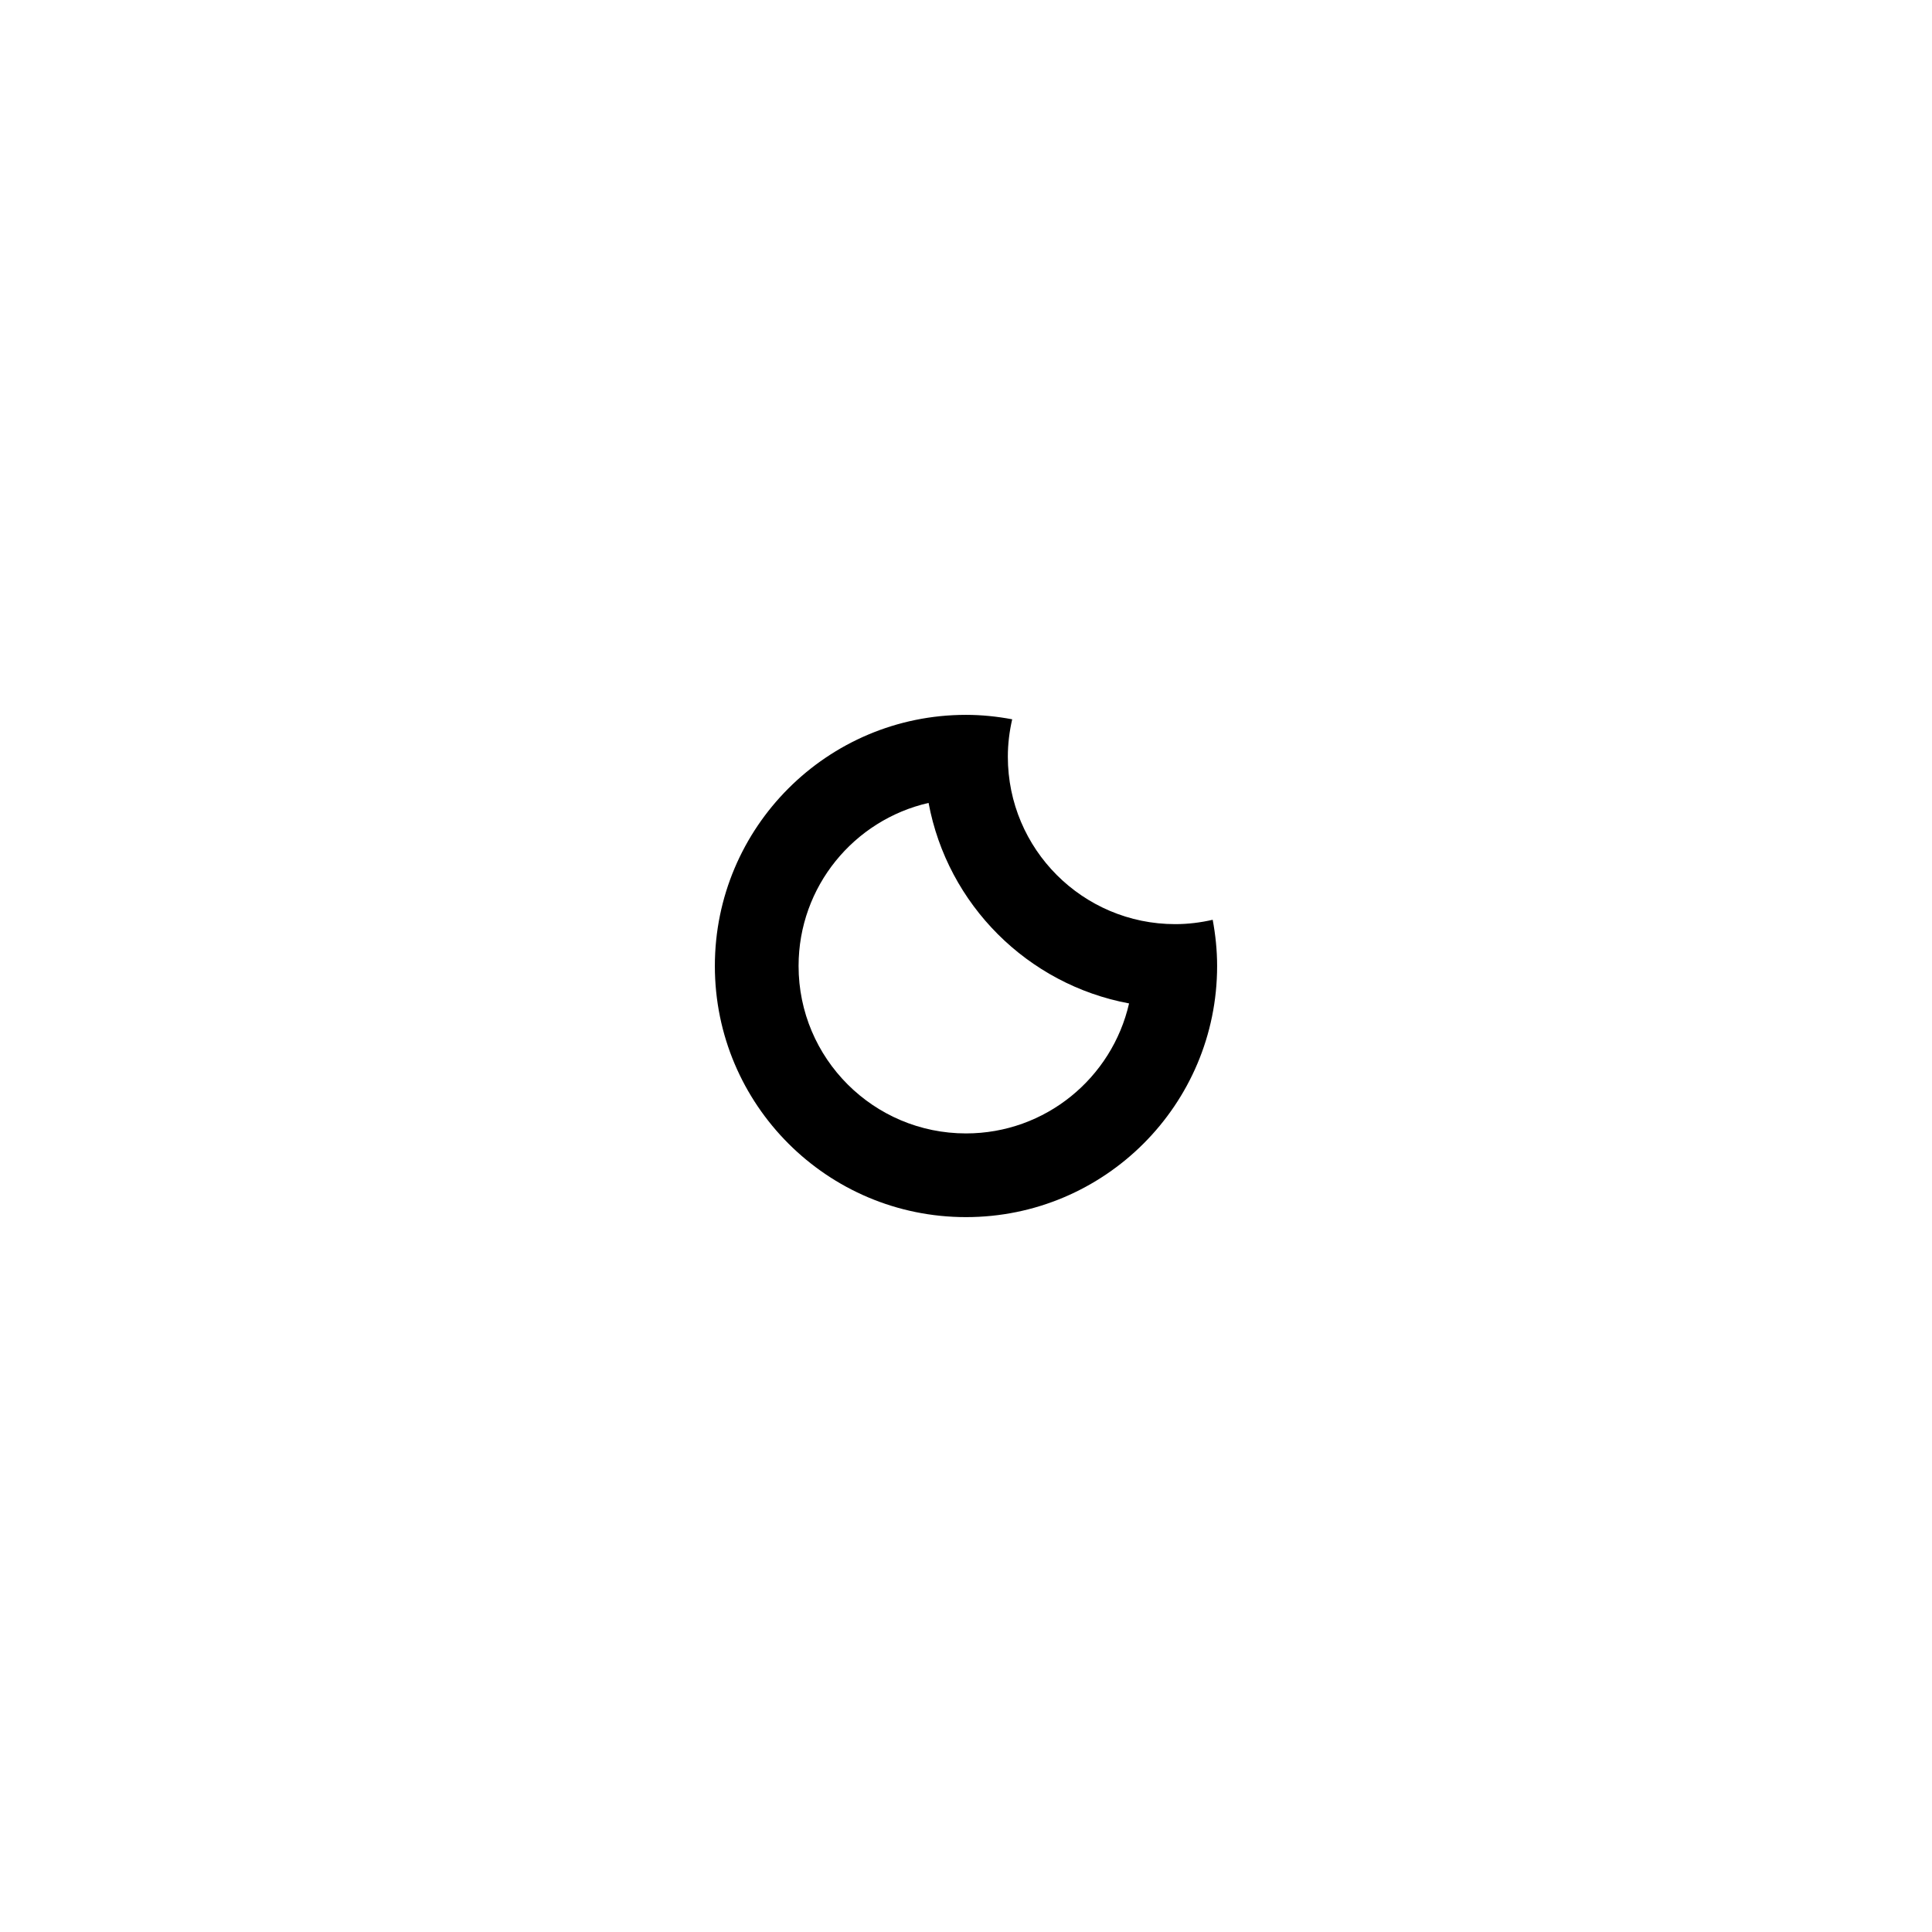
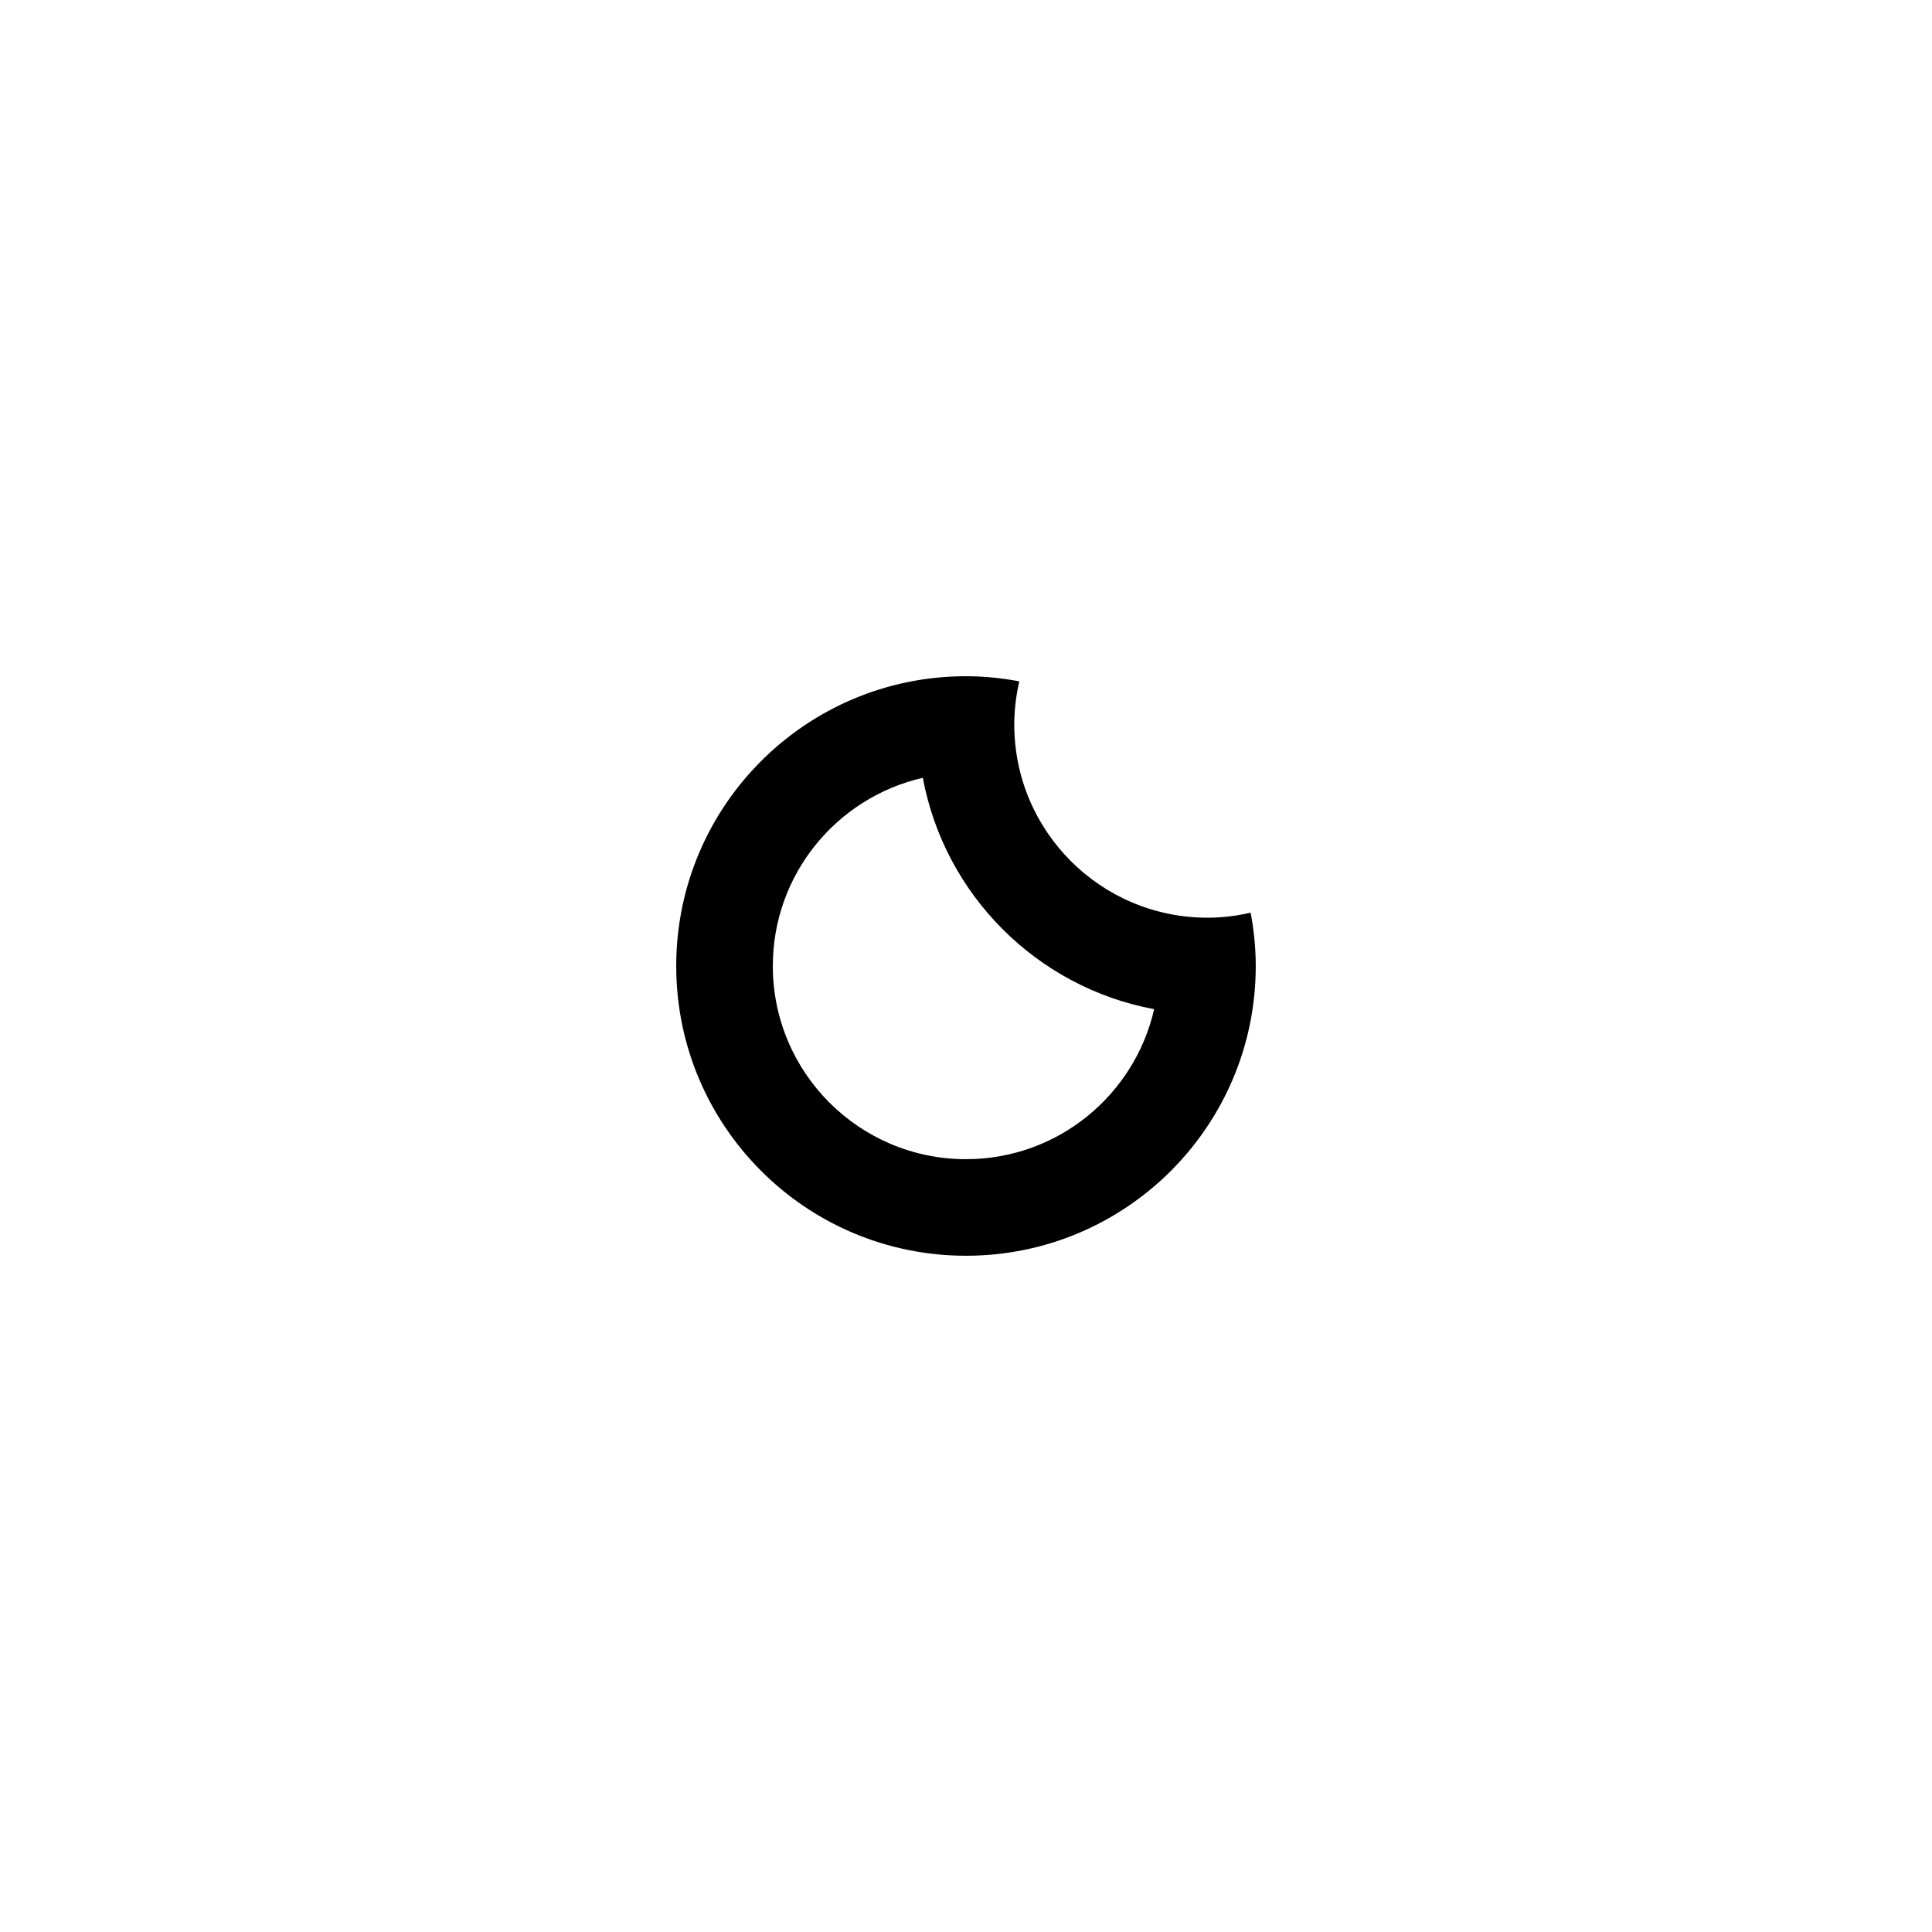
<svg xmlns="http://www.w3.org/2000/svg" version="1.1" id="Layer_1" x="0px" y="0px" width="100px" height="100px" viewBox="0 0 100 100" enable-background="new 0 0 100 100" xml:space="preserve">
-   <g transform="translate(50 50) scale(1.083333) translate(-50 -50)">
+   <g transform="translate(50 50) scale(1.25) translate(-50 -50)">
    <path fill-rule="evenodd" clip-rule="evenodd" d="M50,61.998c-6.627,0-11.999-5.372-11.999-11.998  c0-6.627,5.372-11.999,11.999-11.999c0.755,0,1.491,0.078,2.207,0.212c-0.132,0.576-0.208,1.173-0.208,1.788  c0,4.418,3.582,7.999,8,7.999c0.615,0,1.212-0.076,1.788-0.208c0.133,0.717,0.211,1.452,0.211,2.208  C61.998,56.626,56.626,61.998,50,61.998z M48.212,42.208c-3.556,0.813-6.211,3.989-6.211,7.792c0,4.417,3.581,7.999,7.999,7.999  c3.802,0,6.978-2.655,7.791-6.211C52.937,50.884,49.115,47.062,48.212,42.208z" />
  </g>
</svg>
